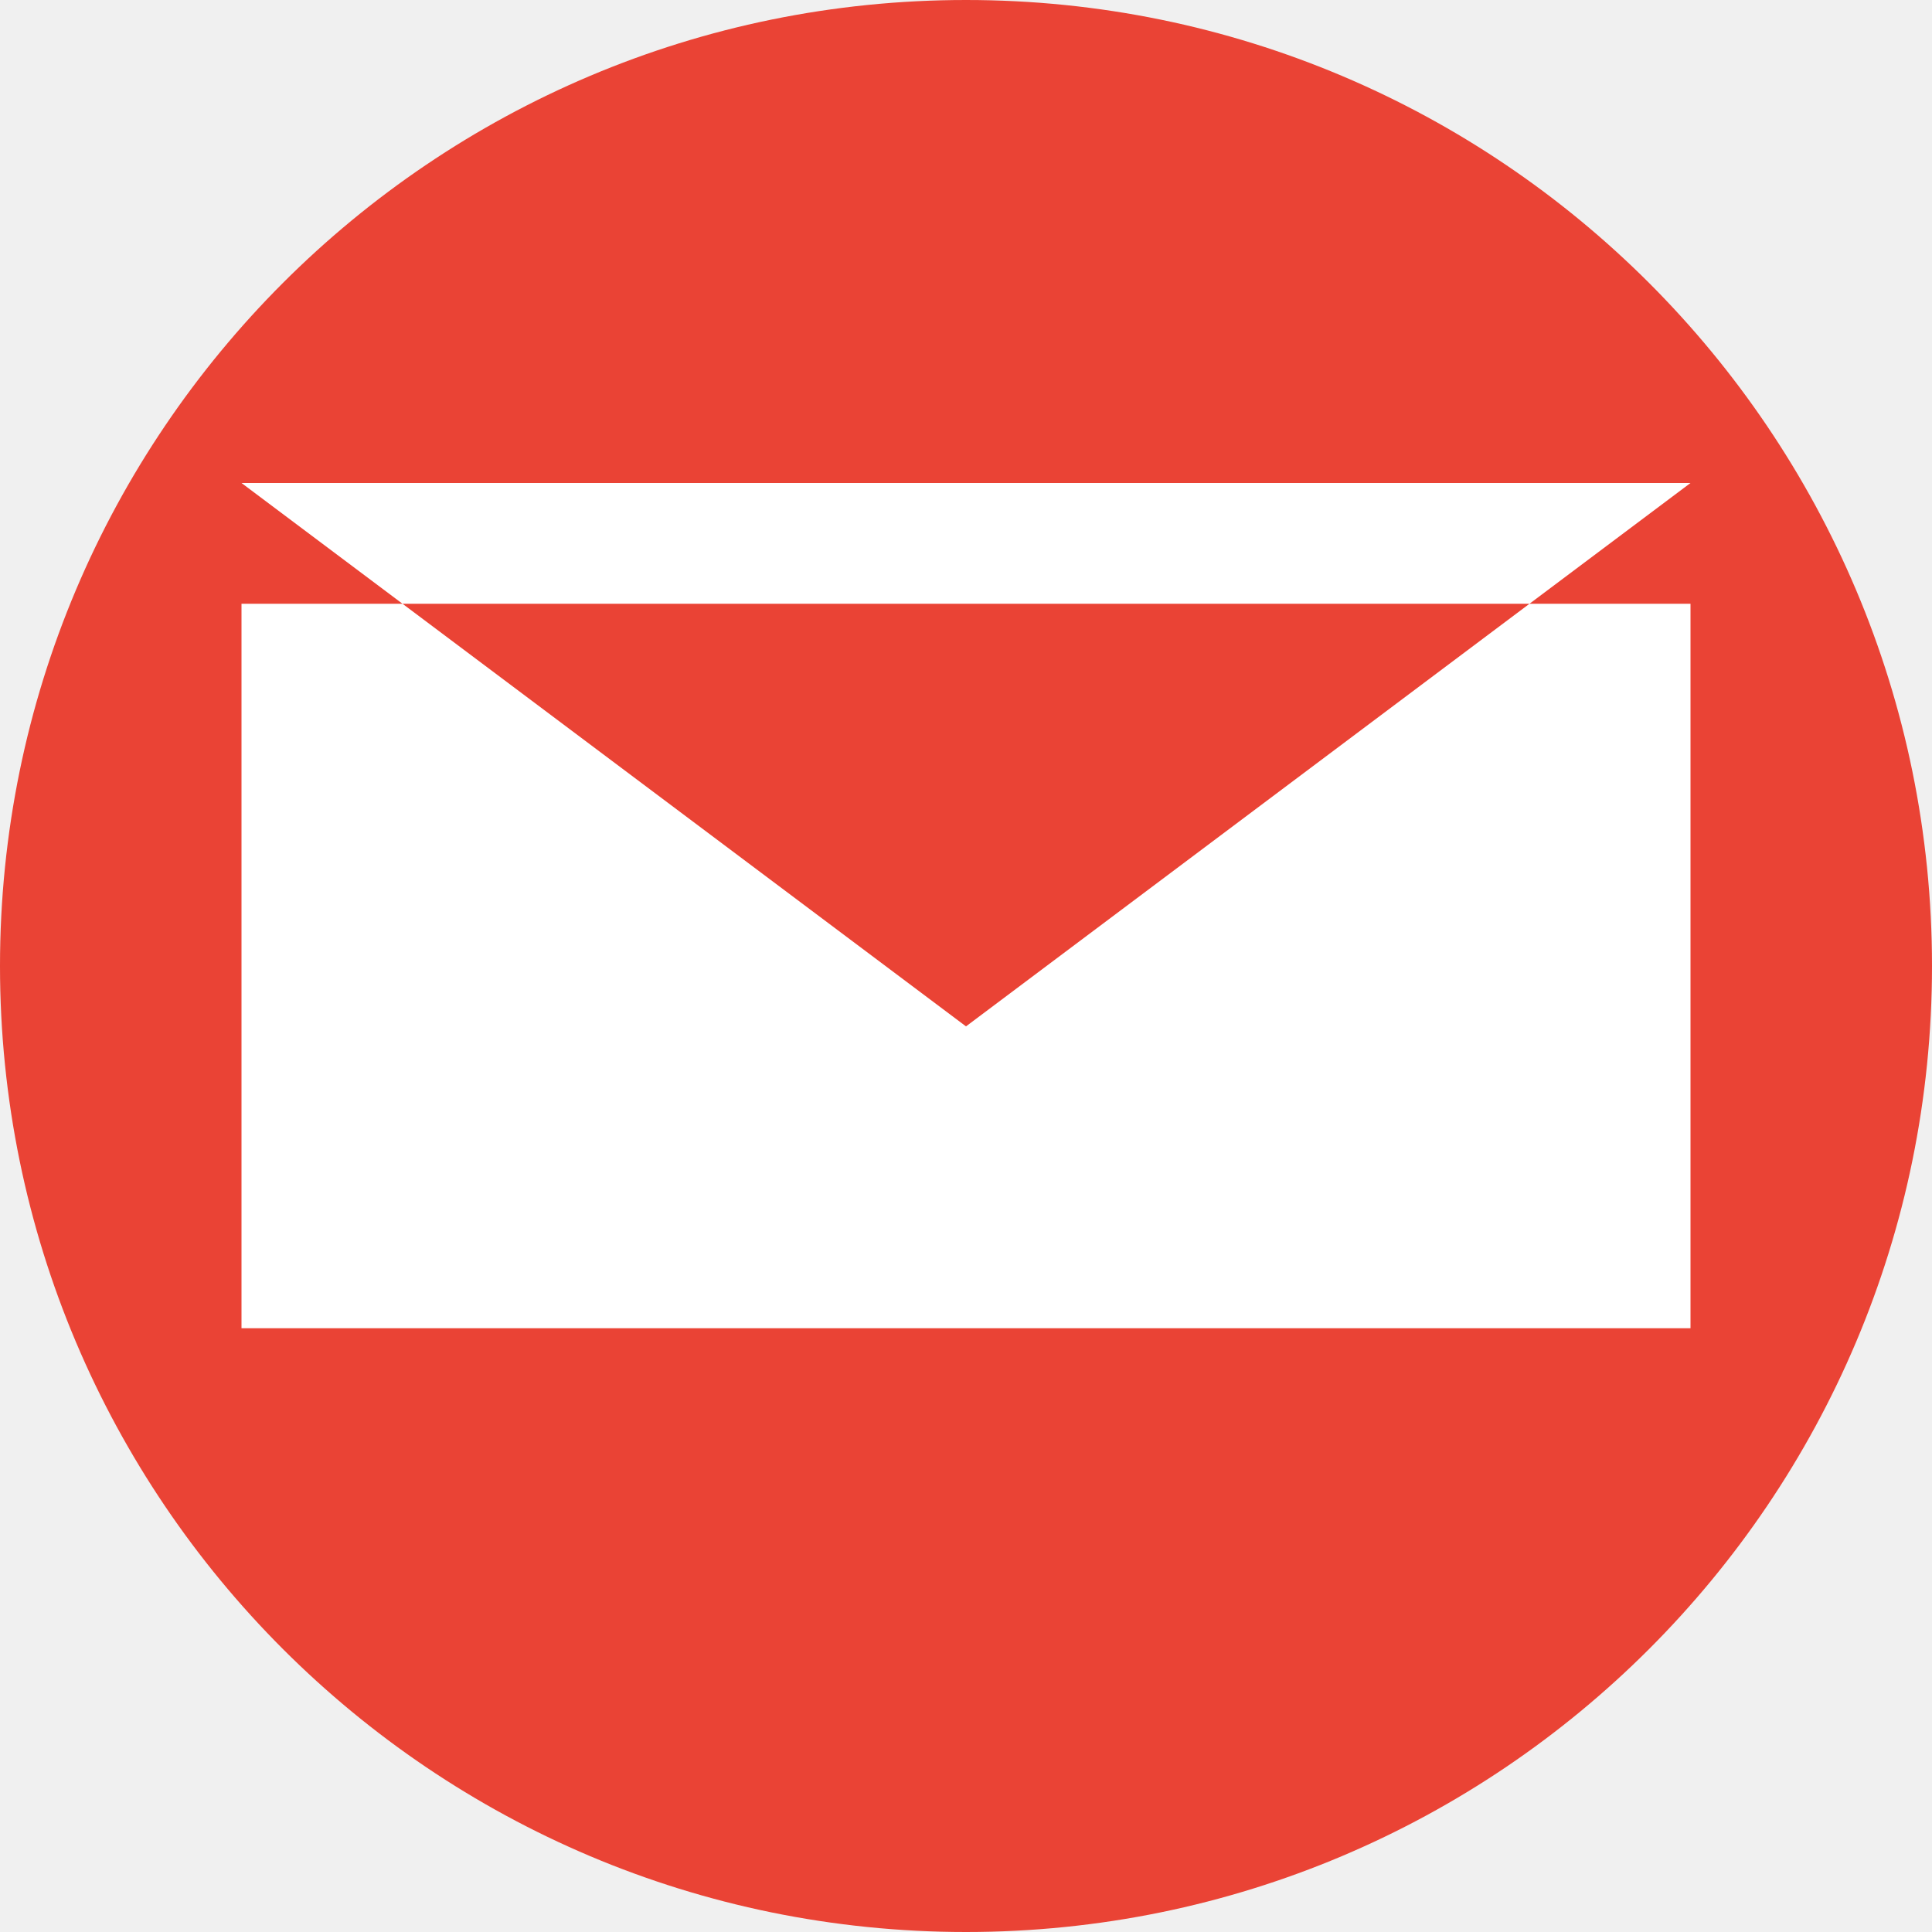
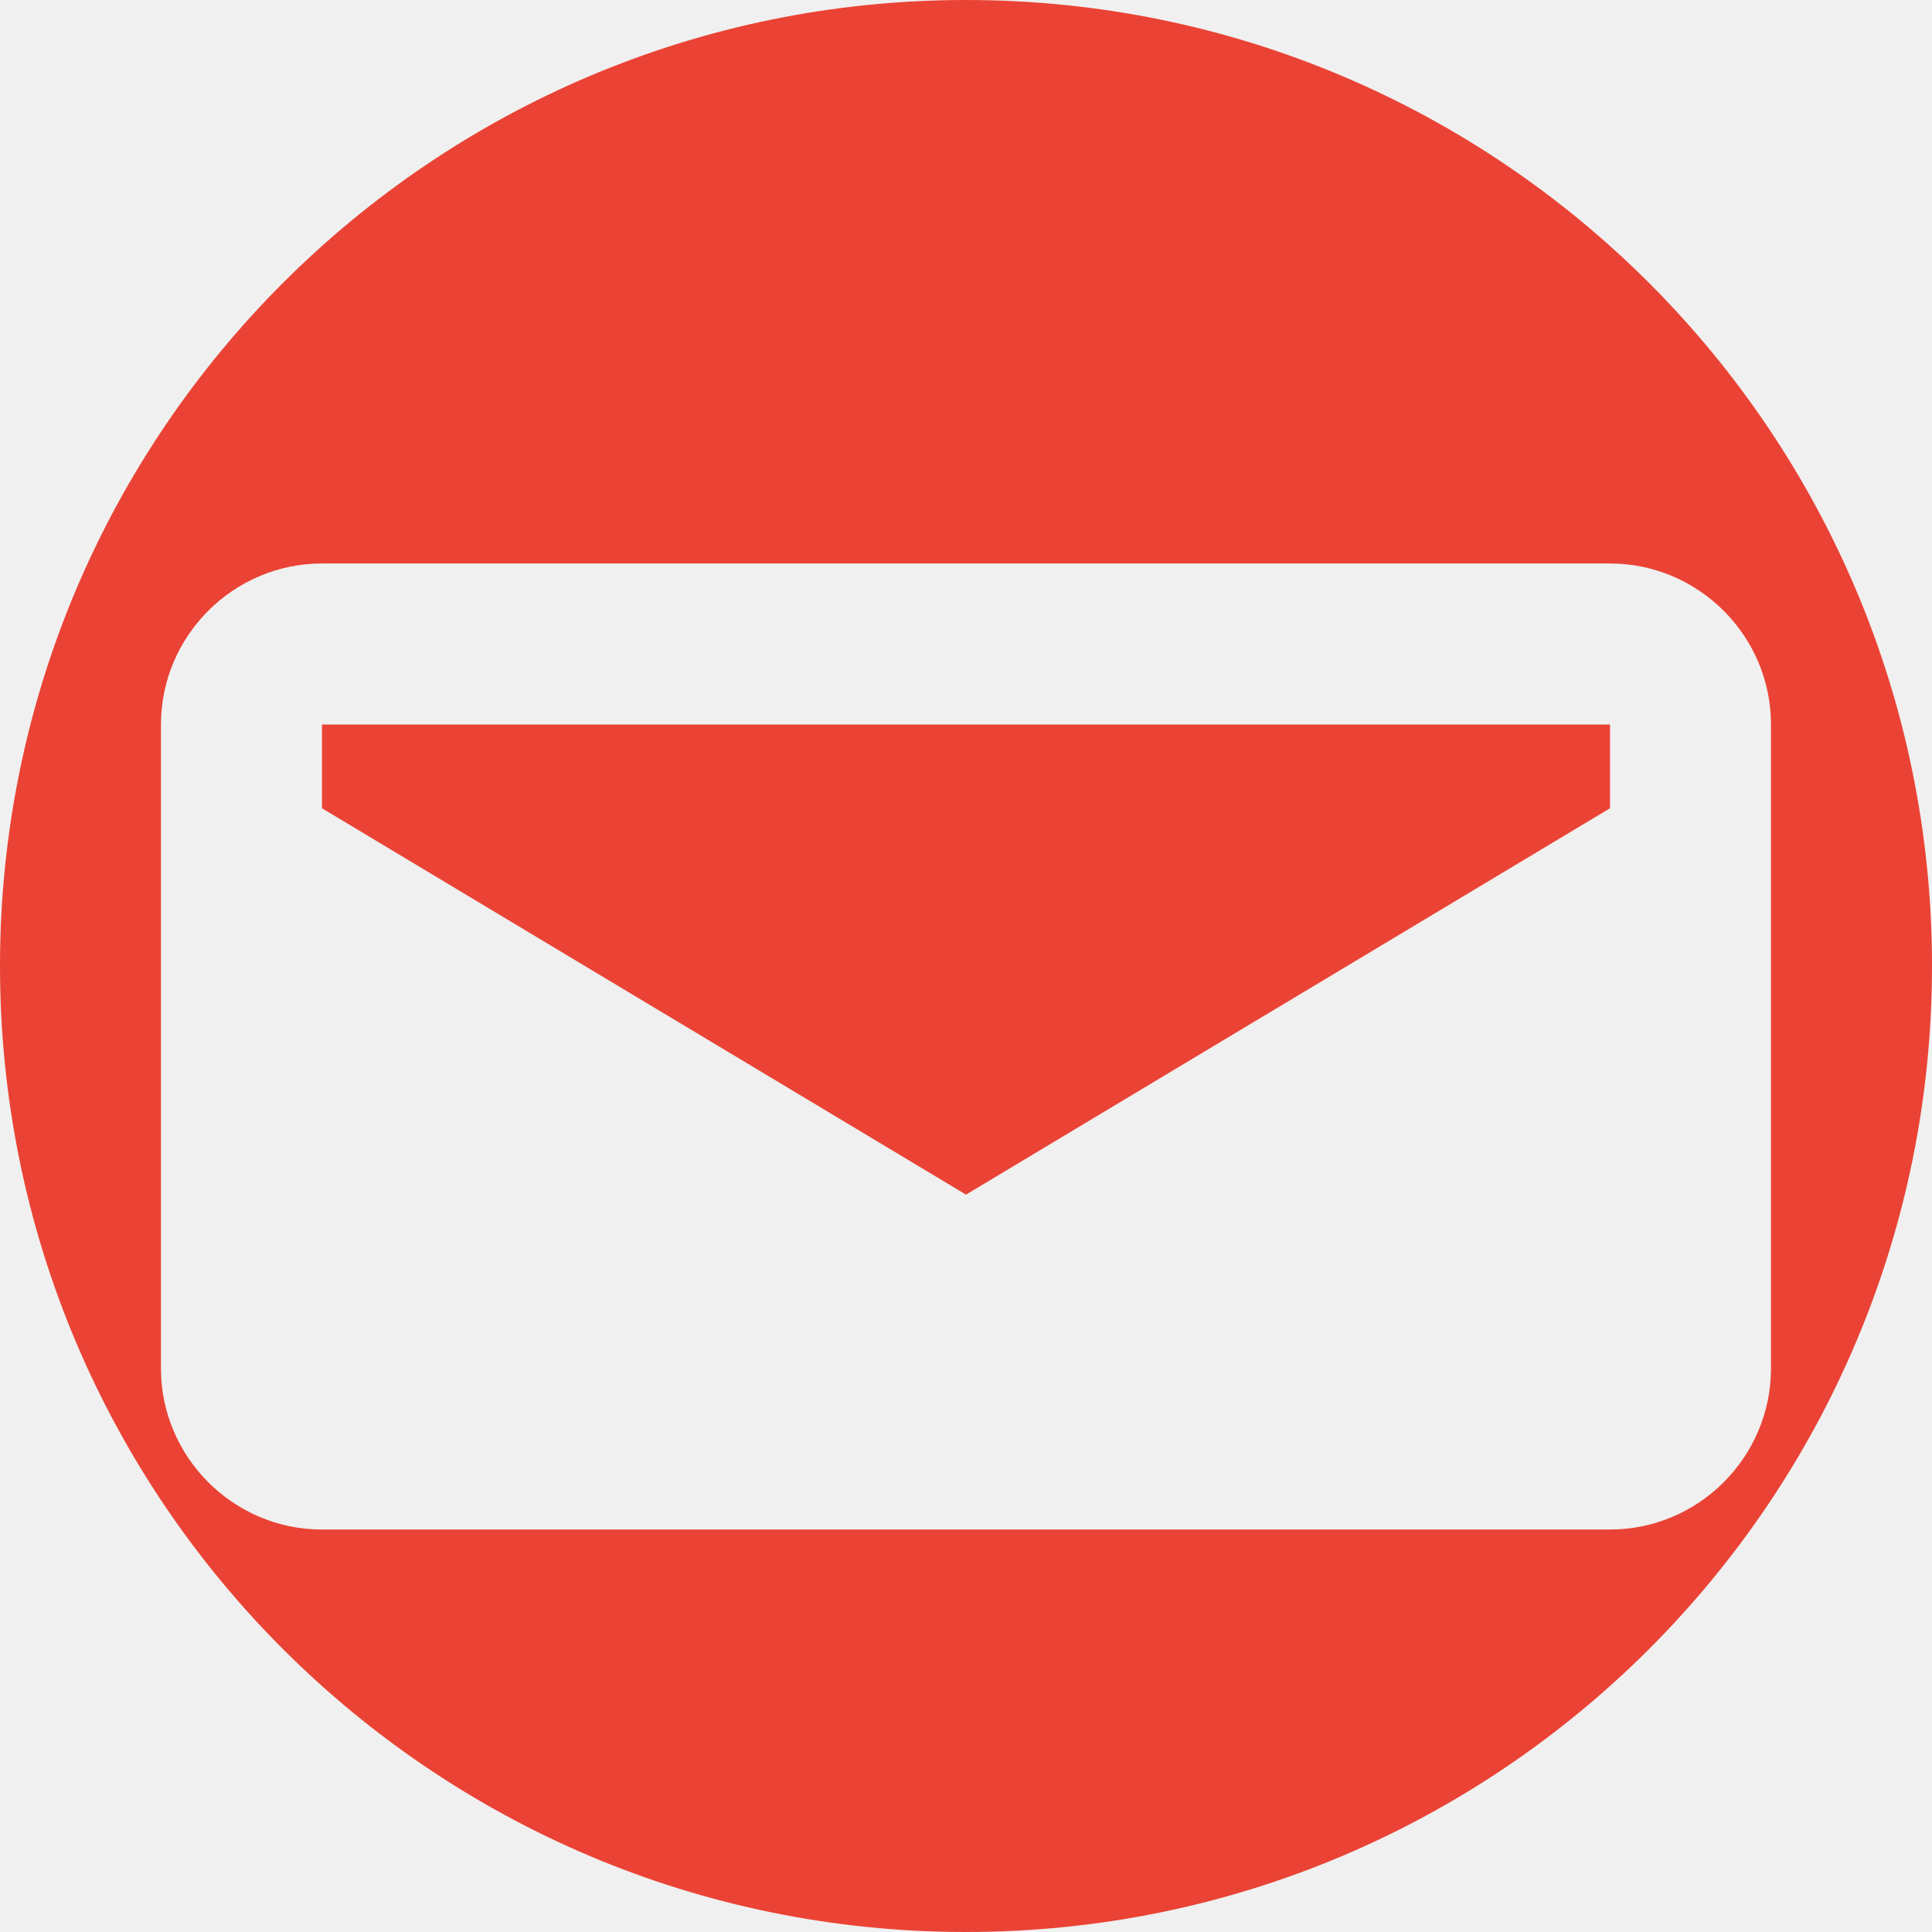
- <svg xmlns="http://www.w3.org/2000/svg" viewBox="0 0 32 32" width="50" height="50">
-   <circle cx="16" cy="16" r="16" fill="#EA4335" />
-   <path fill="#fff" d="M4 10v12h24V10H4zm12 7l-12-9h24l-12 9z" />
+ <svg xmlns="http://www.w3.org/2000/svg" viewBox="0 0 32 32">
+   <defs>
+     <mask id="m">
+       <rect width="32" height="32" fill="white" />
+       <path fill="black" d="M26.667 9.333H5.333c-1.467 0-2.667 1.2-2.667 2.667v10.667c0 1.467 1.2 2.667 2.667 2.667h21.333c1.467 0 2.667-1.2 2.667-2.667V12c0-1.467-1.2-2.667-2.667-2.667zm0 2.667v1.387l-10.667 6.4-10.667-6.4V12h21.333z" />
+     </mask>
+   </defs>
+   <circle cx="16" cy="16" r="16" fill="#EA4335" mask="url(#m)" />
</svg>
